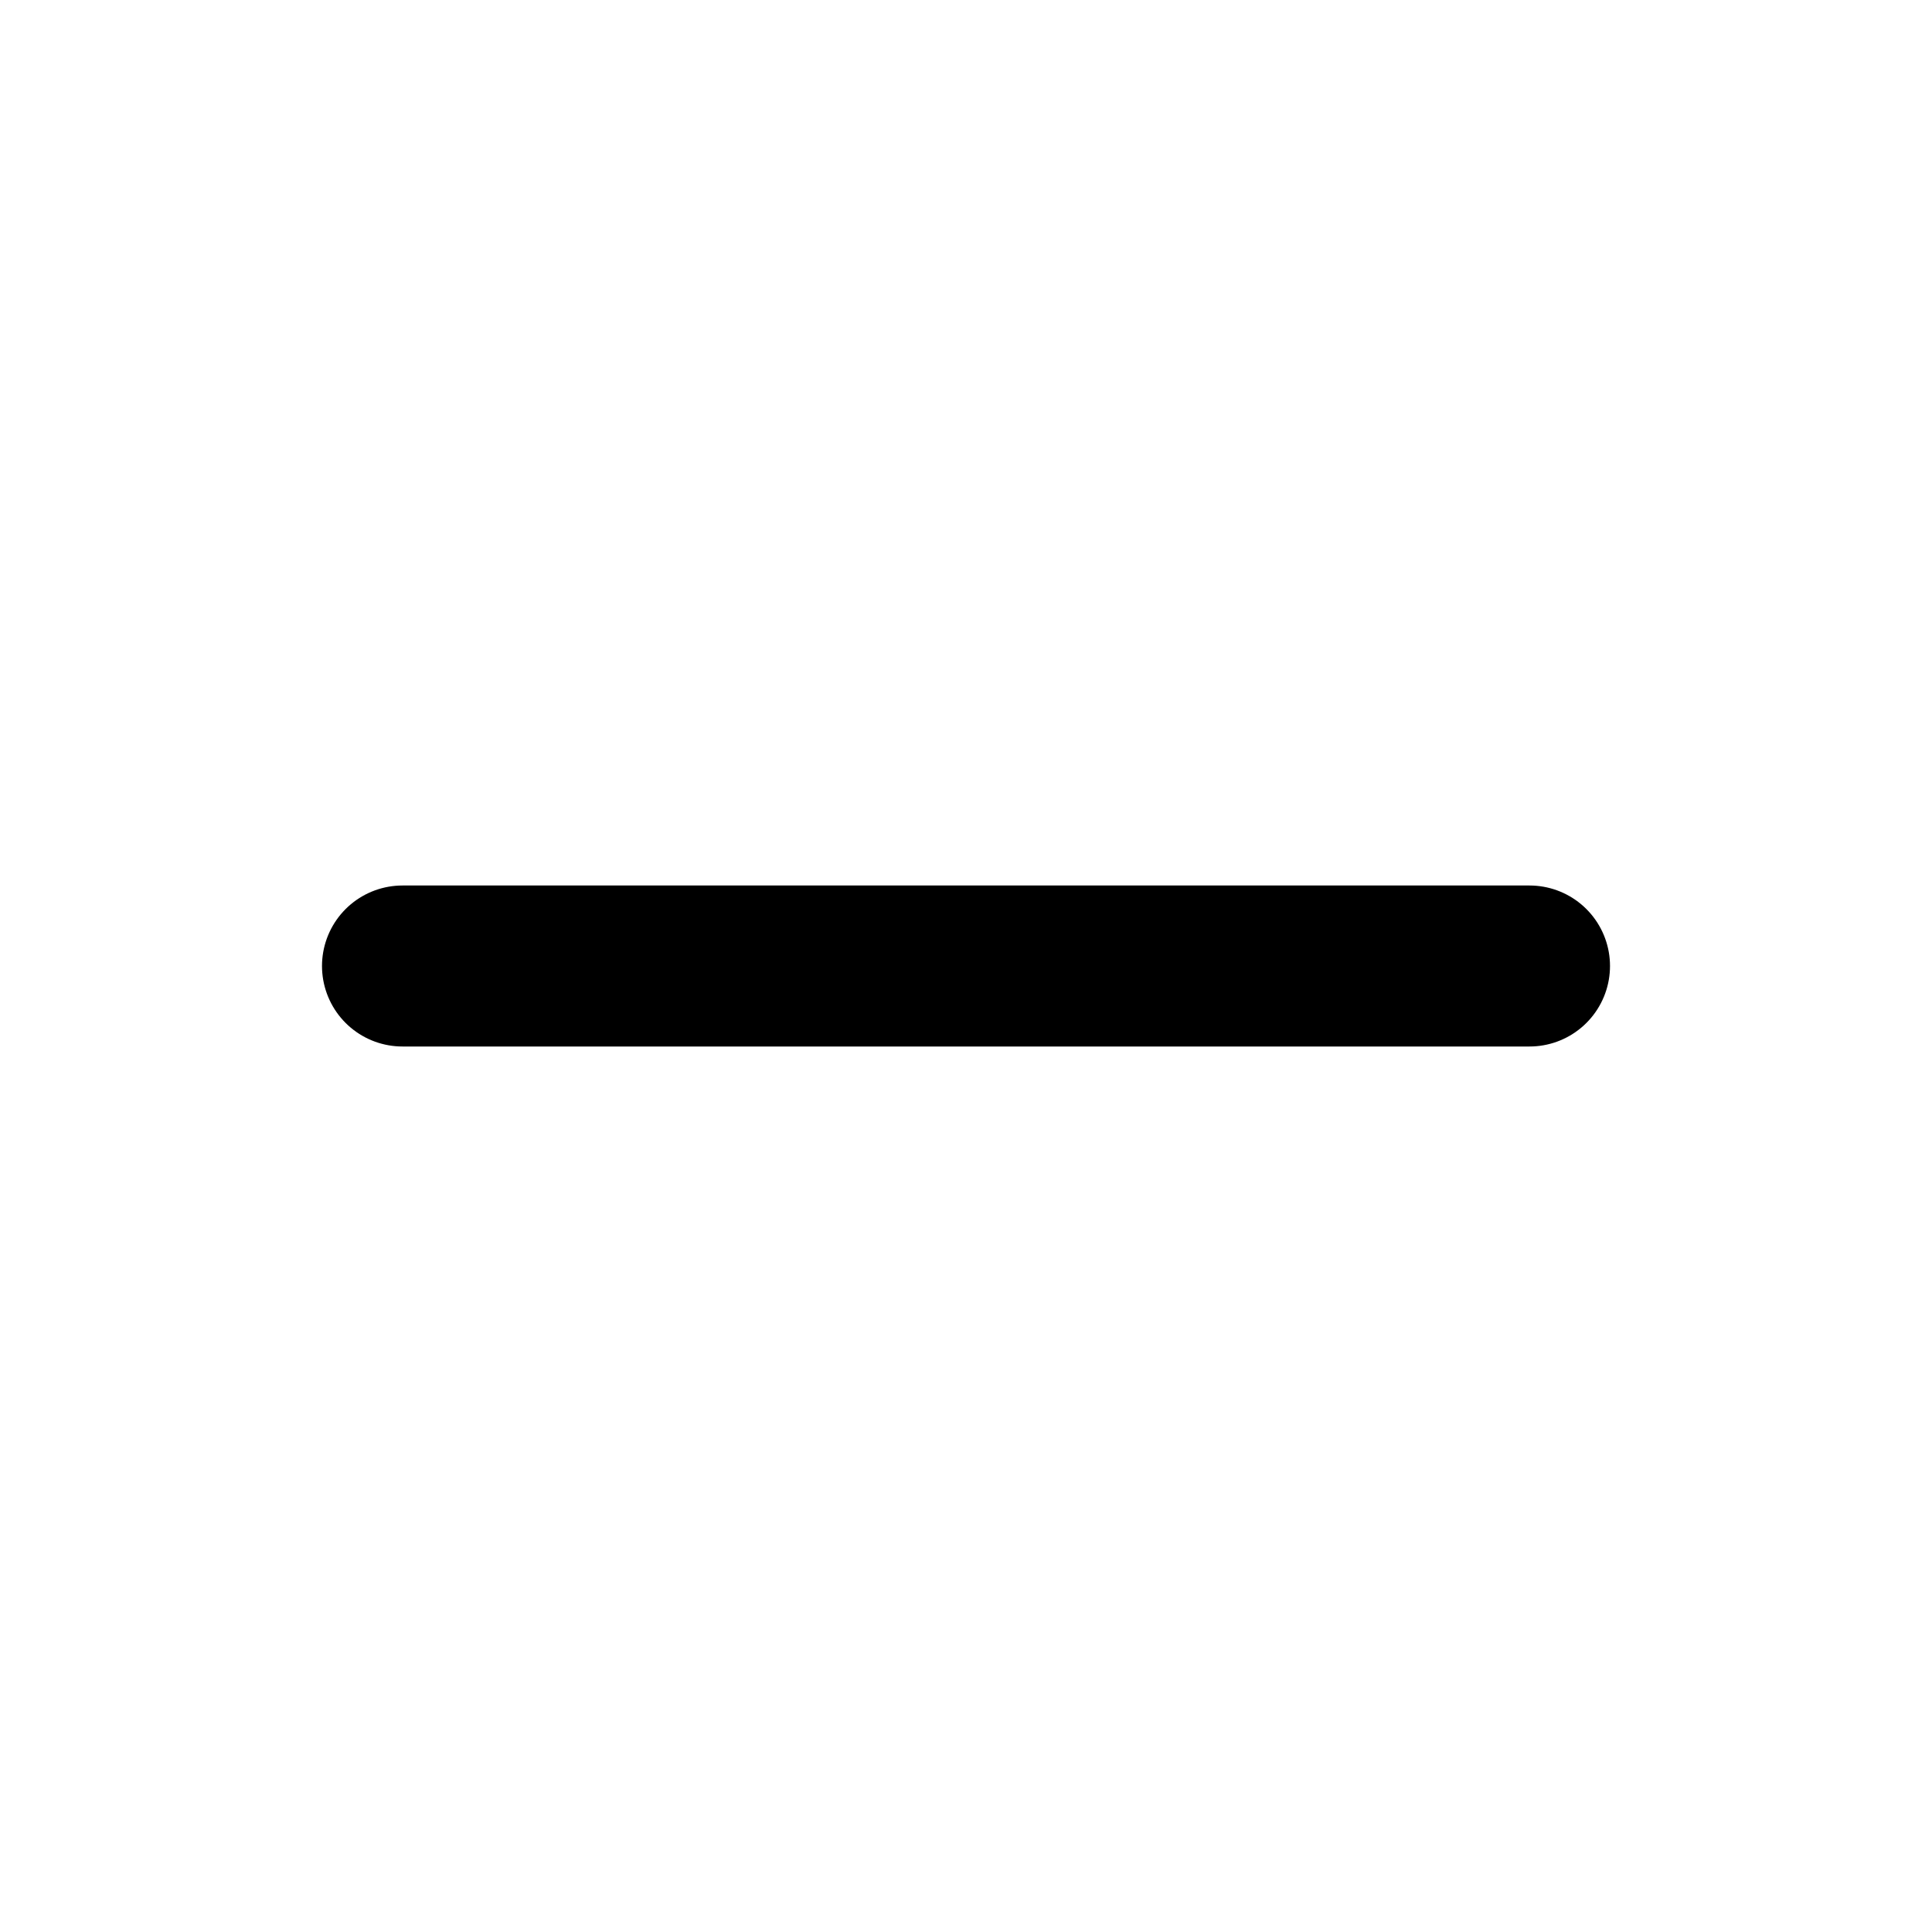
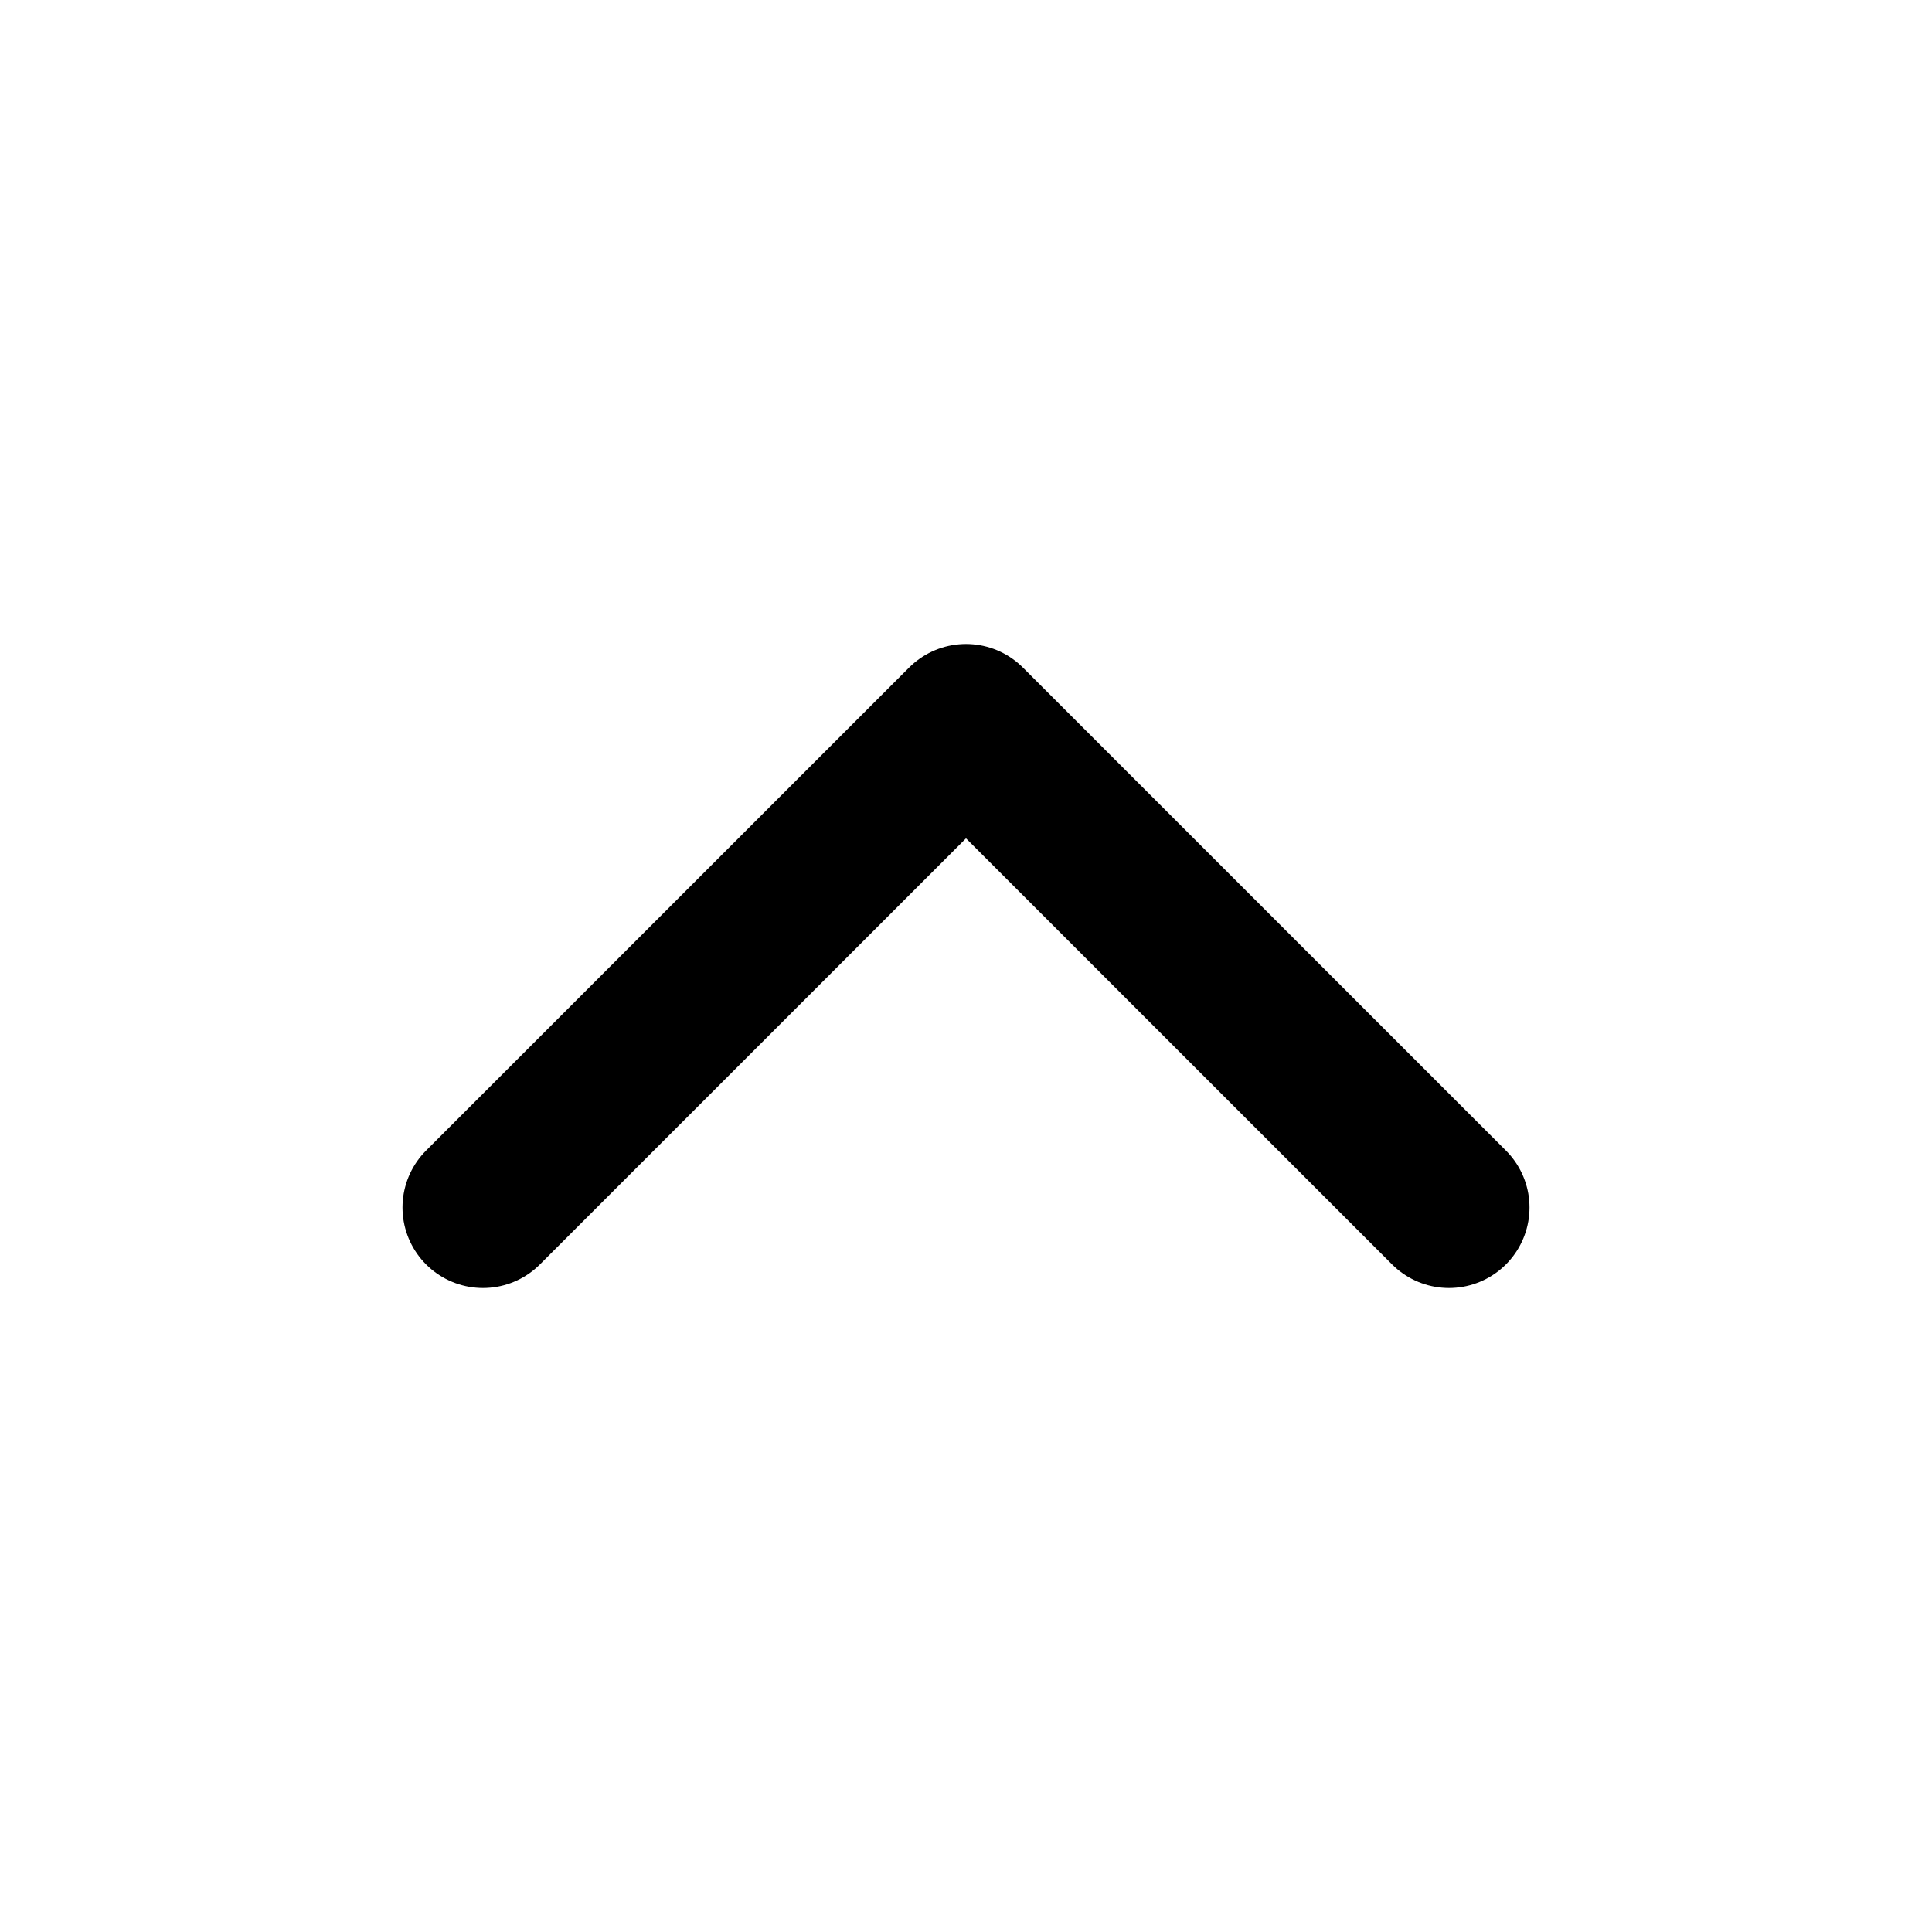
<svg xmlns="http://www.w3.org/2000/svg" viewBox="0 0 24 24" fill="none" stroke="currentColor" stroke-width="2" stroke-linecap="round" stroke-linejoin="round">
-   <line x1="5" y1="12" x2="19" y2="12" />
+   <polyline points="18 15 12 9 6 15" />
</svg>
